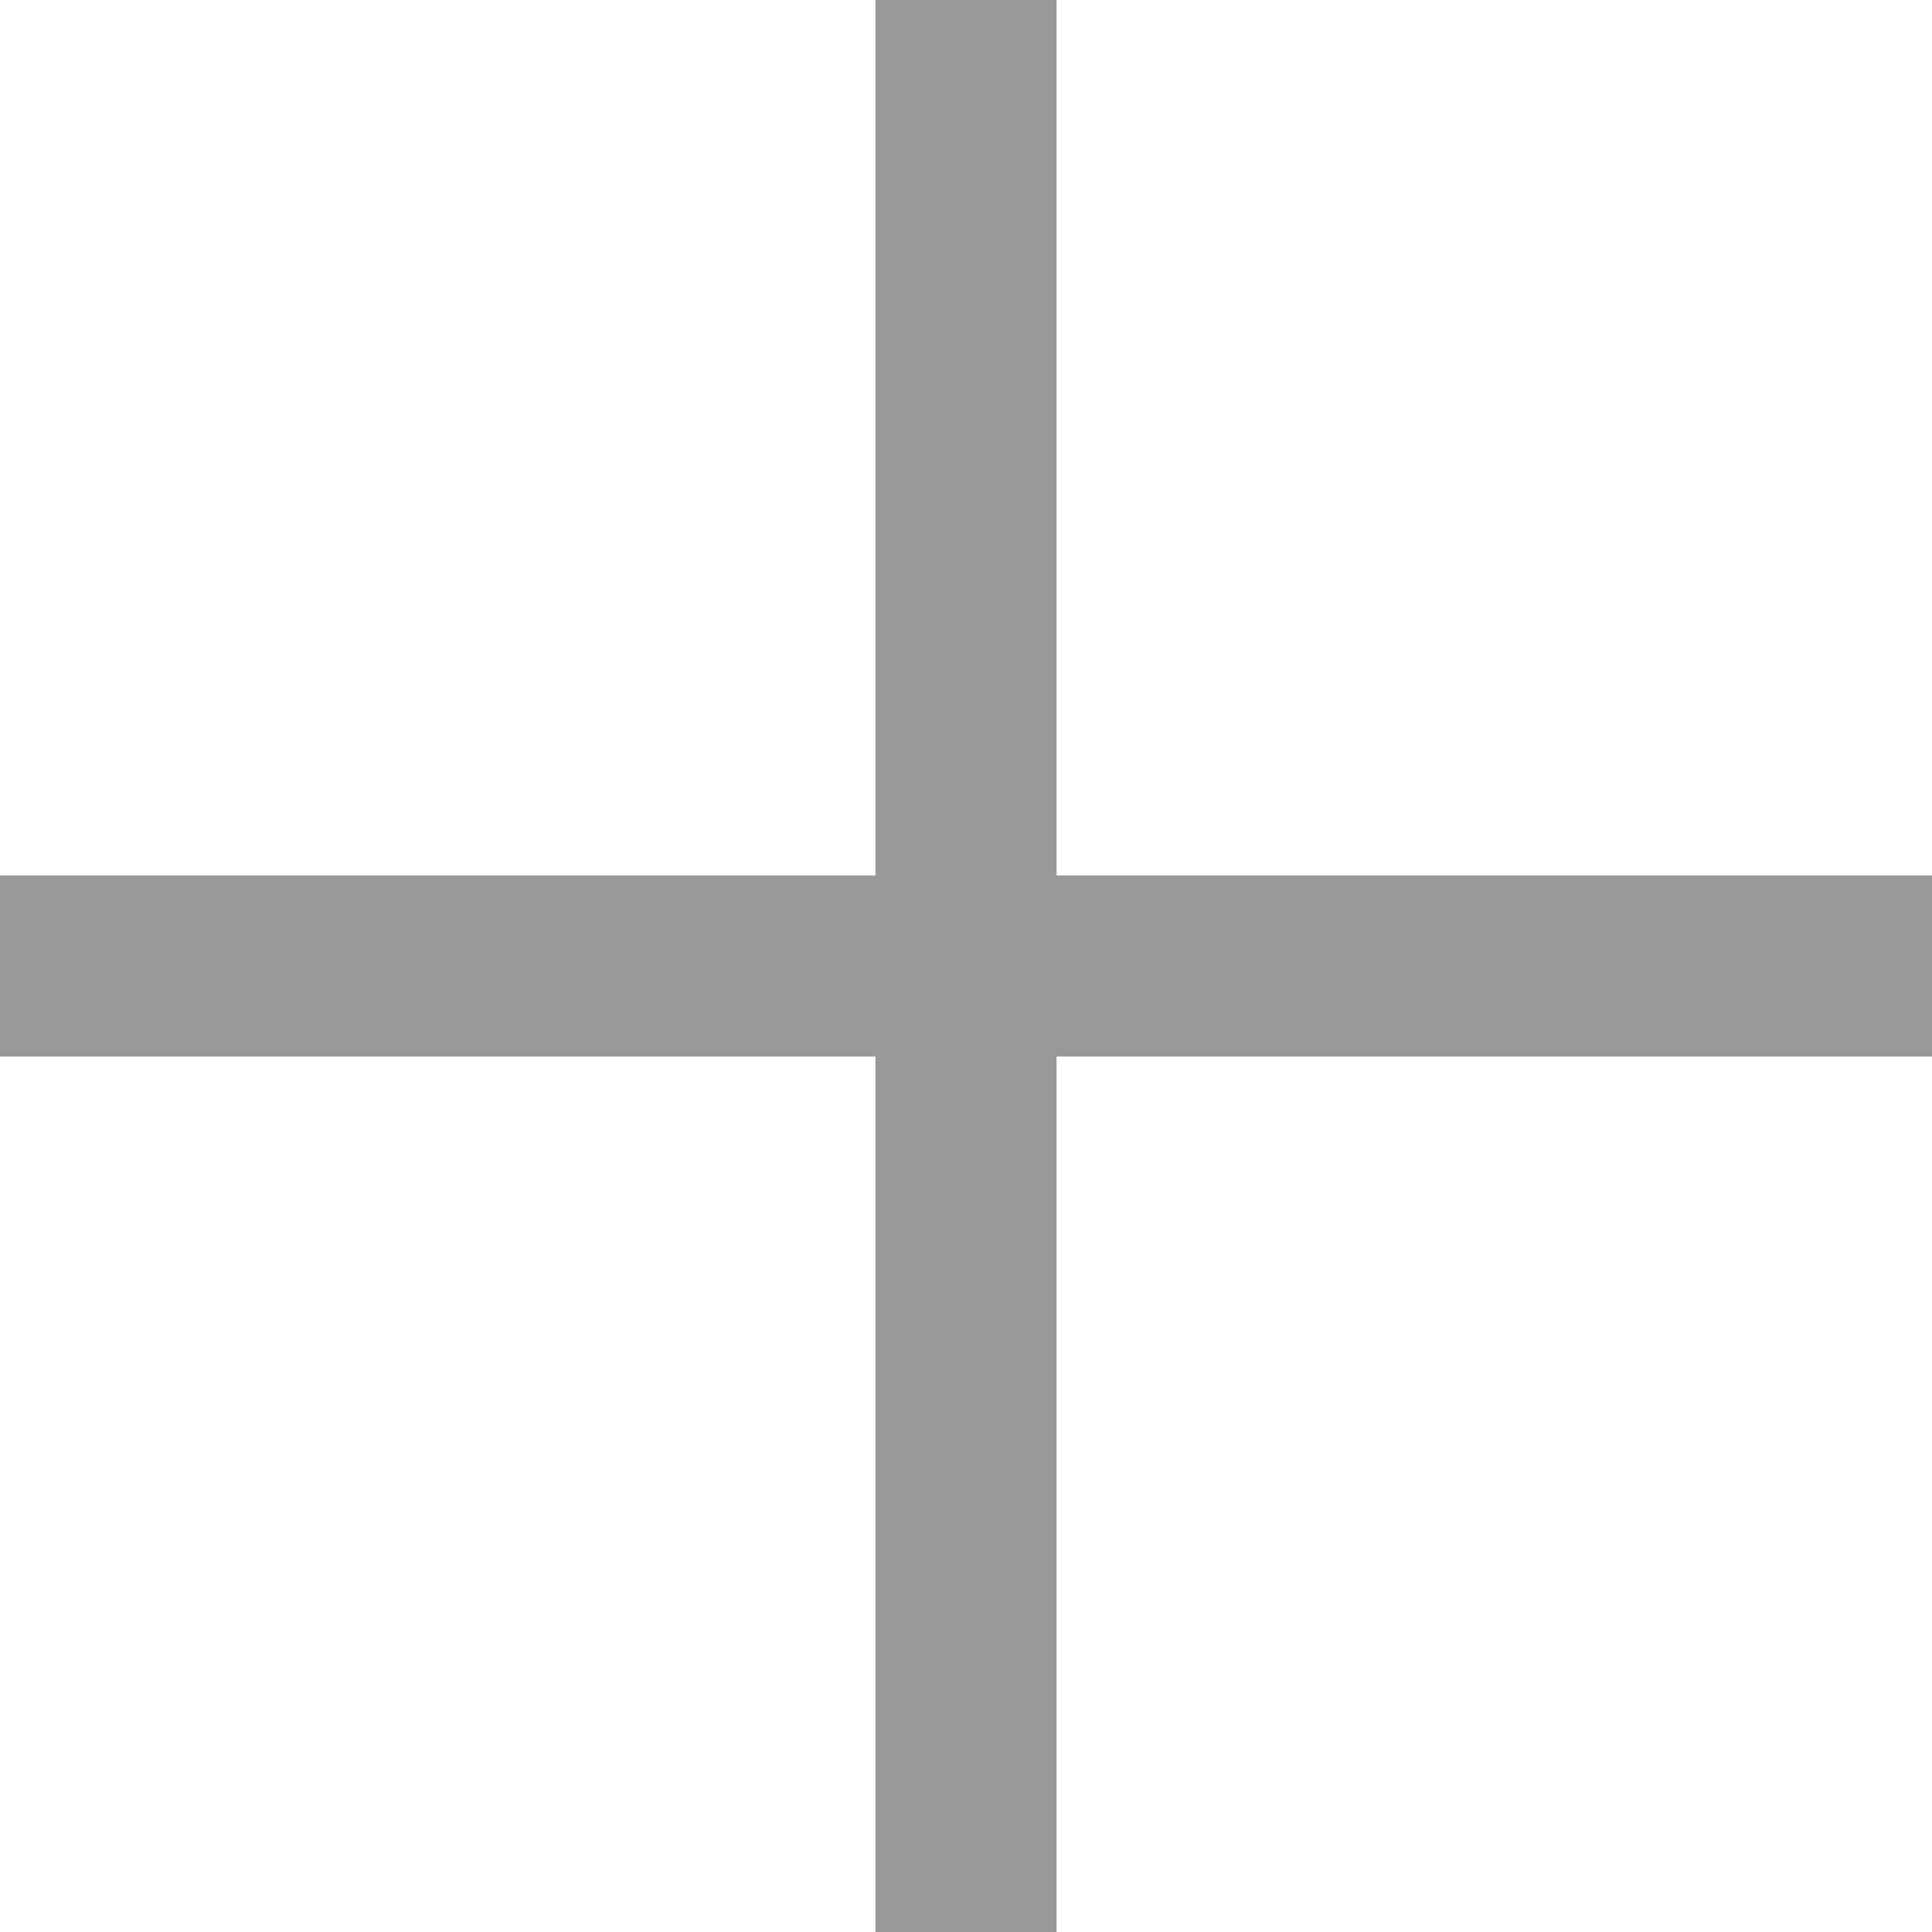
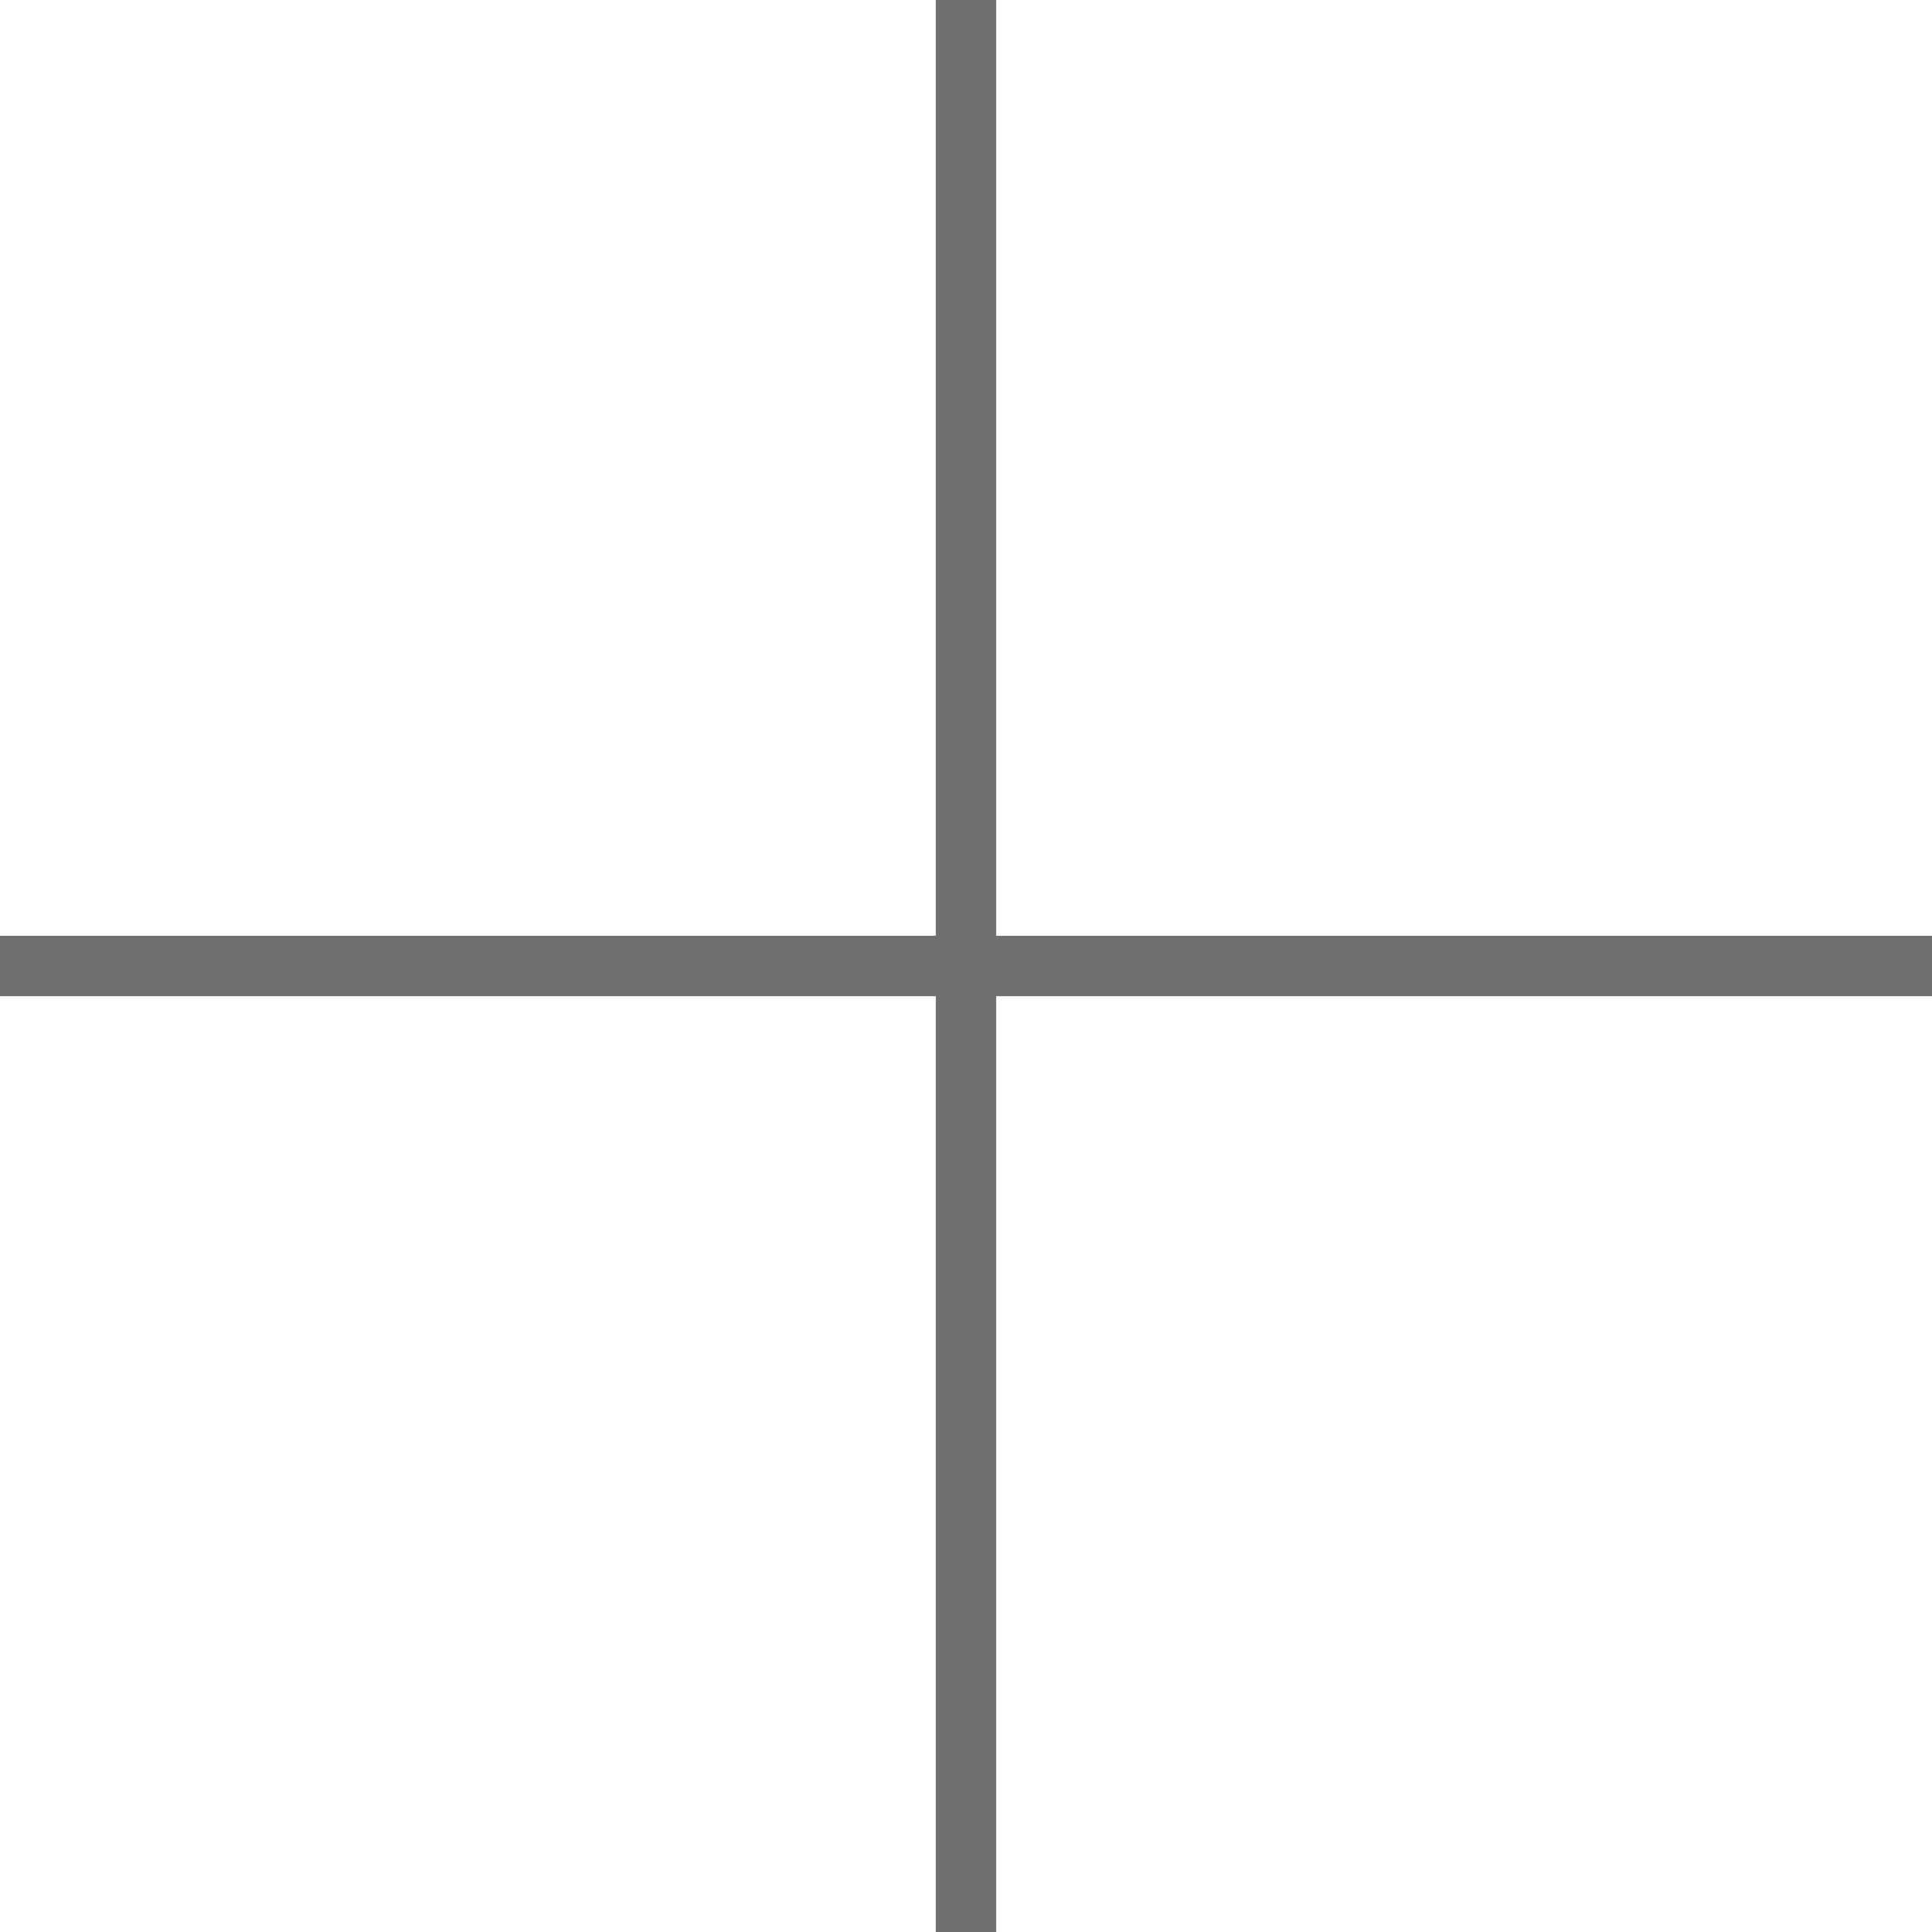
<svg xmlns="http://www.w3.org/2000/svg" width="32" height="32" viewBox="0 0 32 32">
  <g id="그룹_6373" data-name="그룹 6373" transform="translate(-4046.5 -2180.5)">
-     <line id="선_61" data-name="선 61" y1="32" transform="translate(4062.5 2180.5)" fill="none" stroke="#999" stroke-width="3" />
-     <line id="선_62" data-name="선 62" x2="32" transform="translate(4046.5 2196.5)" fill="none" stroke="#999" stroke-width="3" />
+     <line id="선_61" data-name="선 61" y1="32" transform="translate(4062.5 2180.5)" fill="none" stroke="#707070" stroke-width="1" />
+     <line id="선_62" data-name="선 62" x2="32" transform="translate(4046.5 2196.5)" fill="none" stroke="#707070" stroke-width="1" />
  </g>
</svg>
